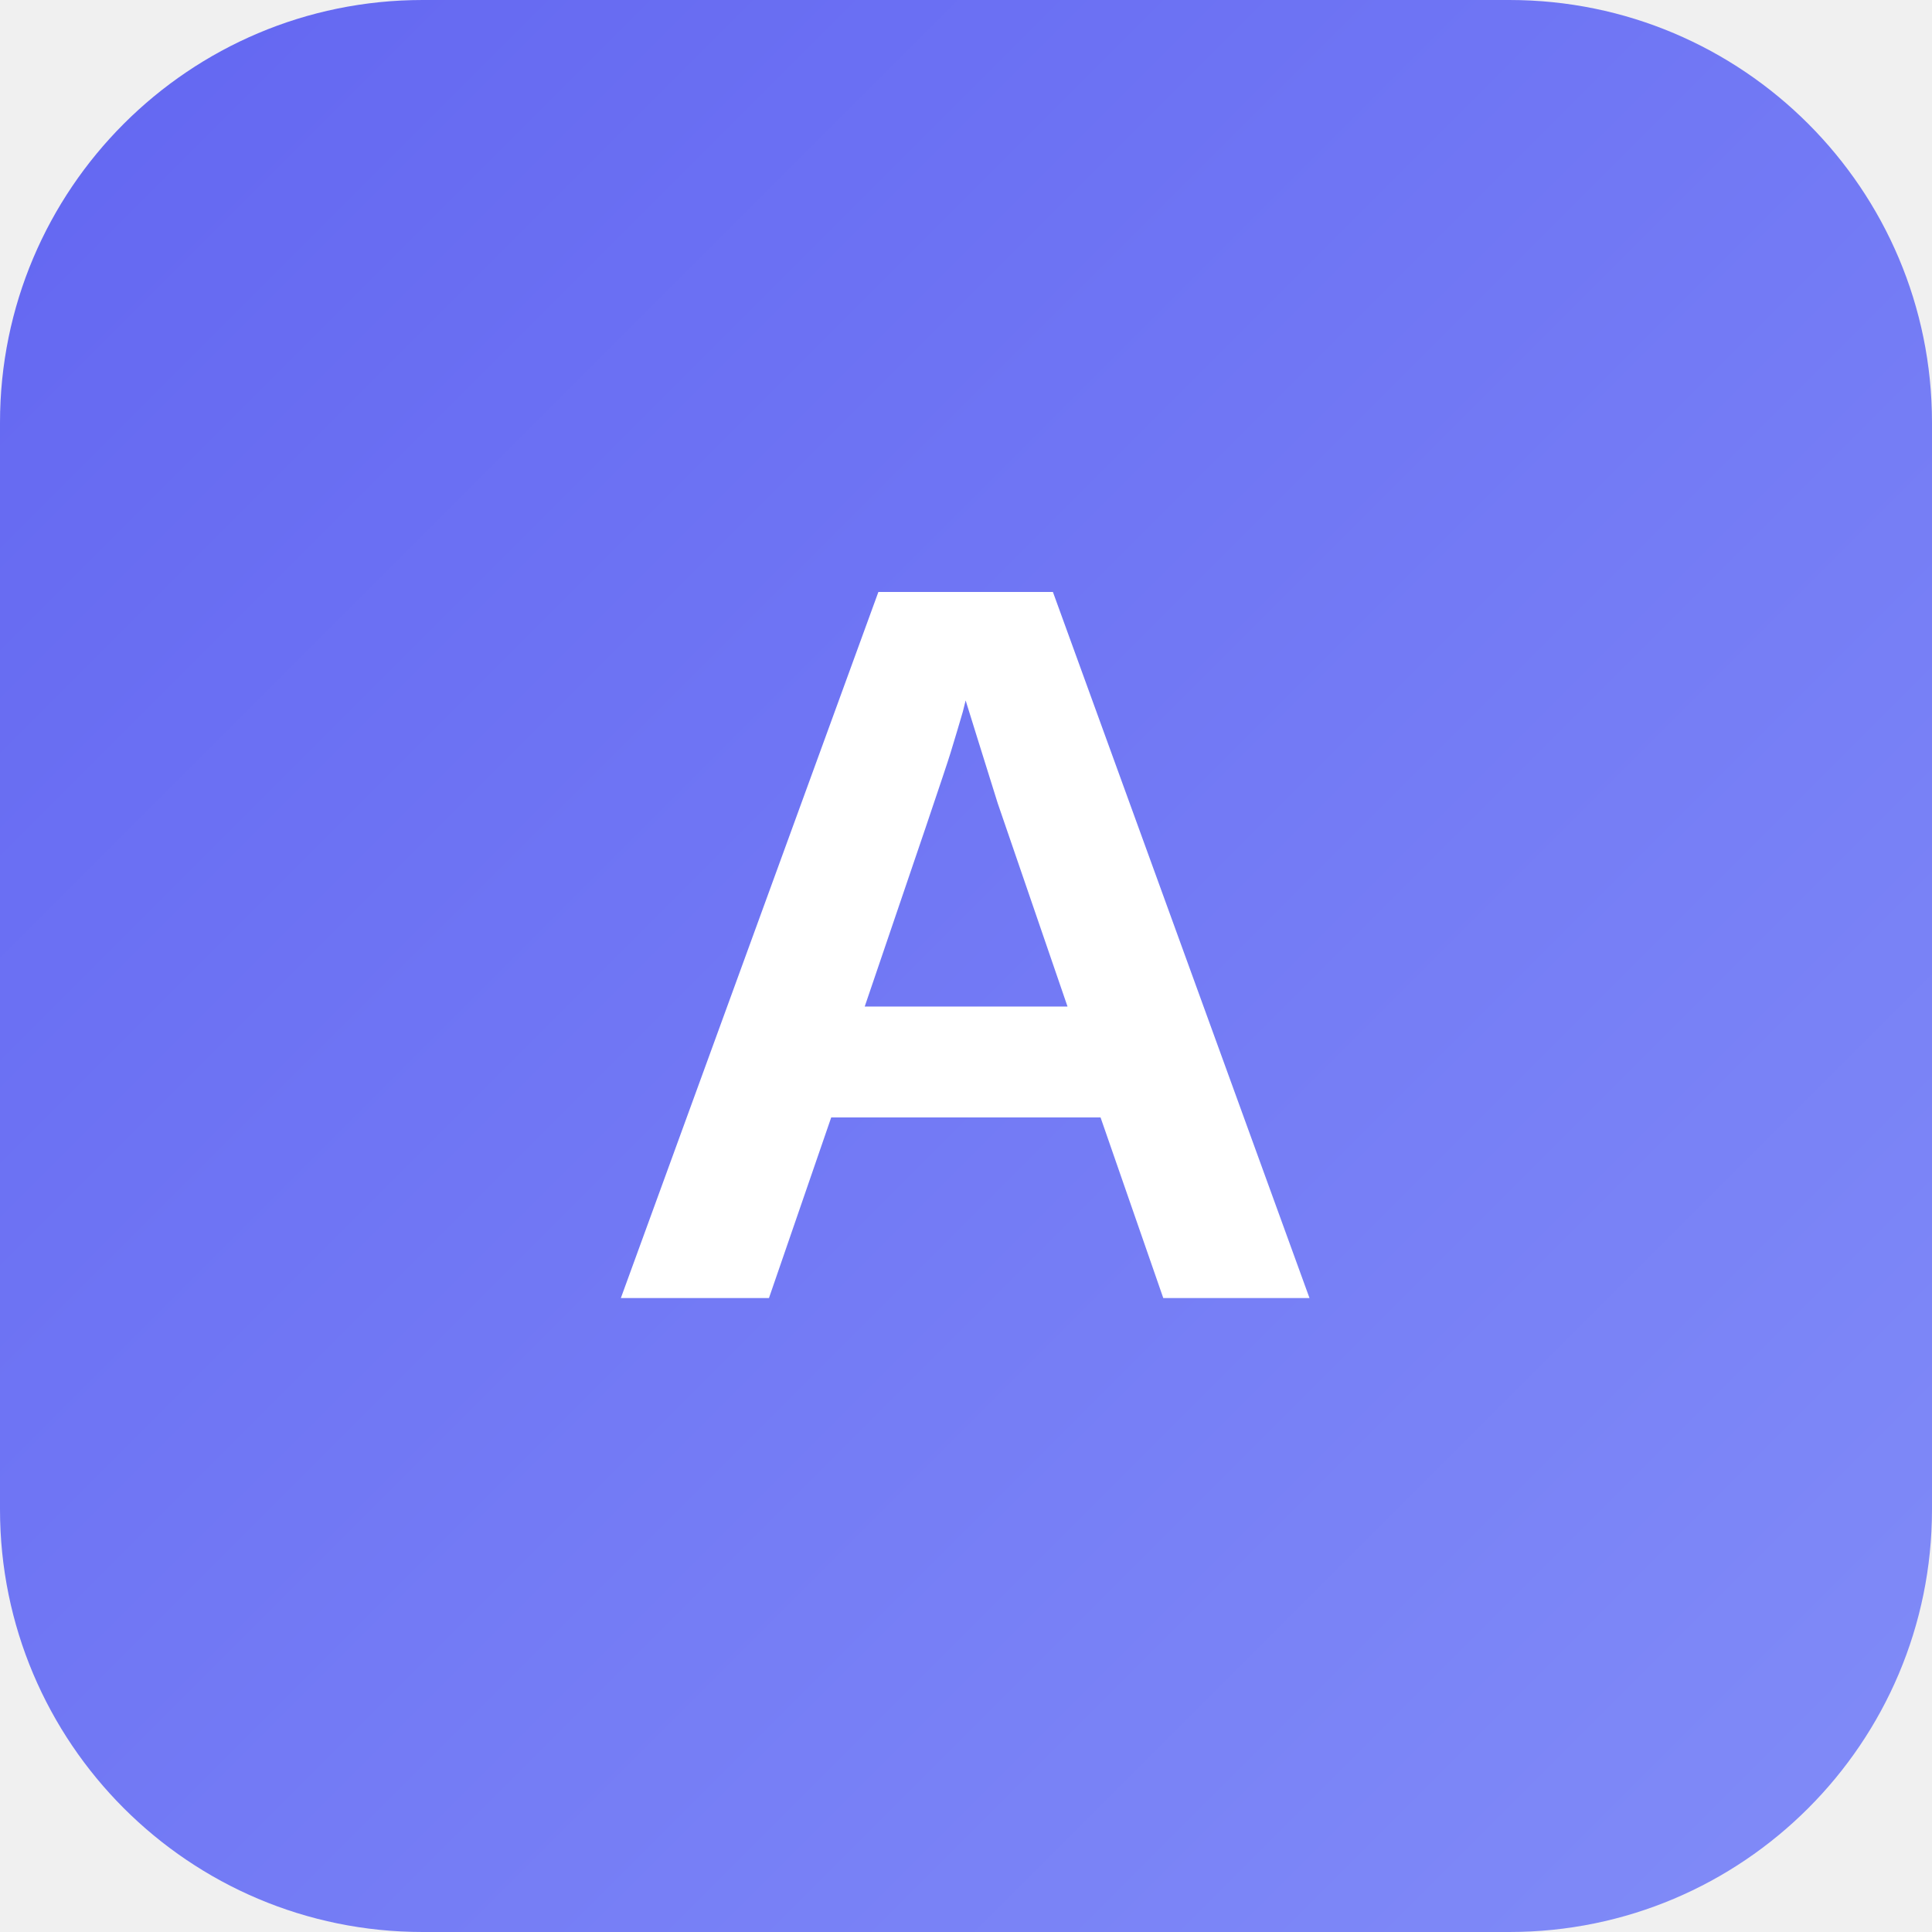
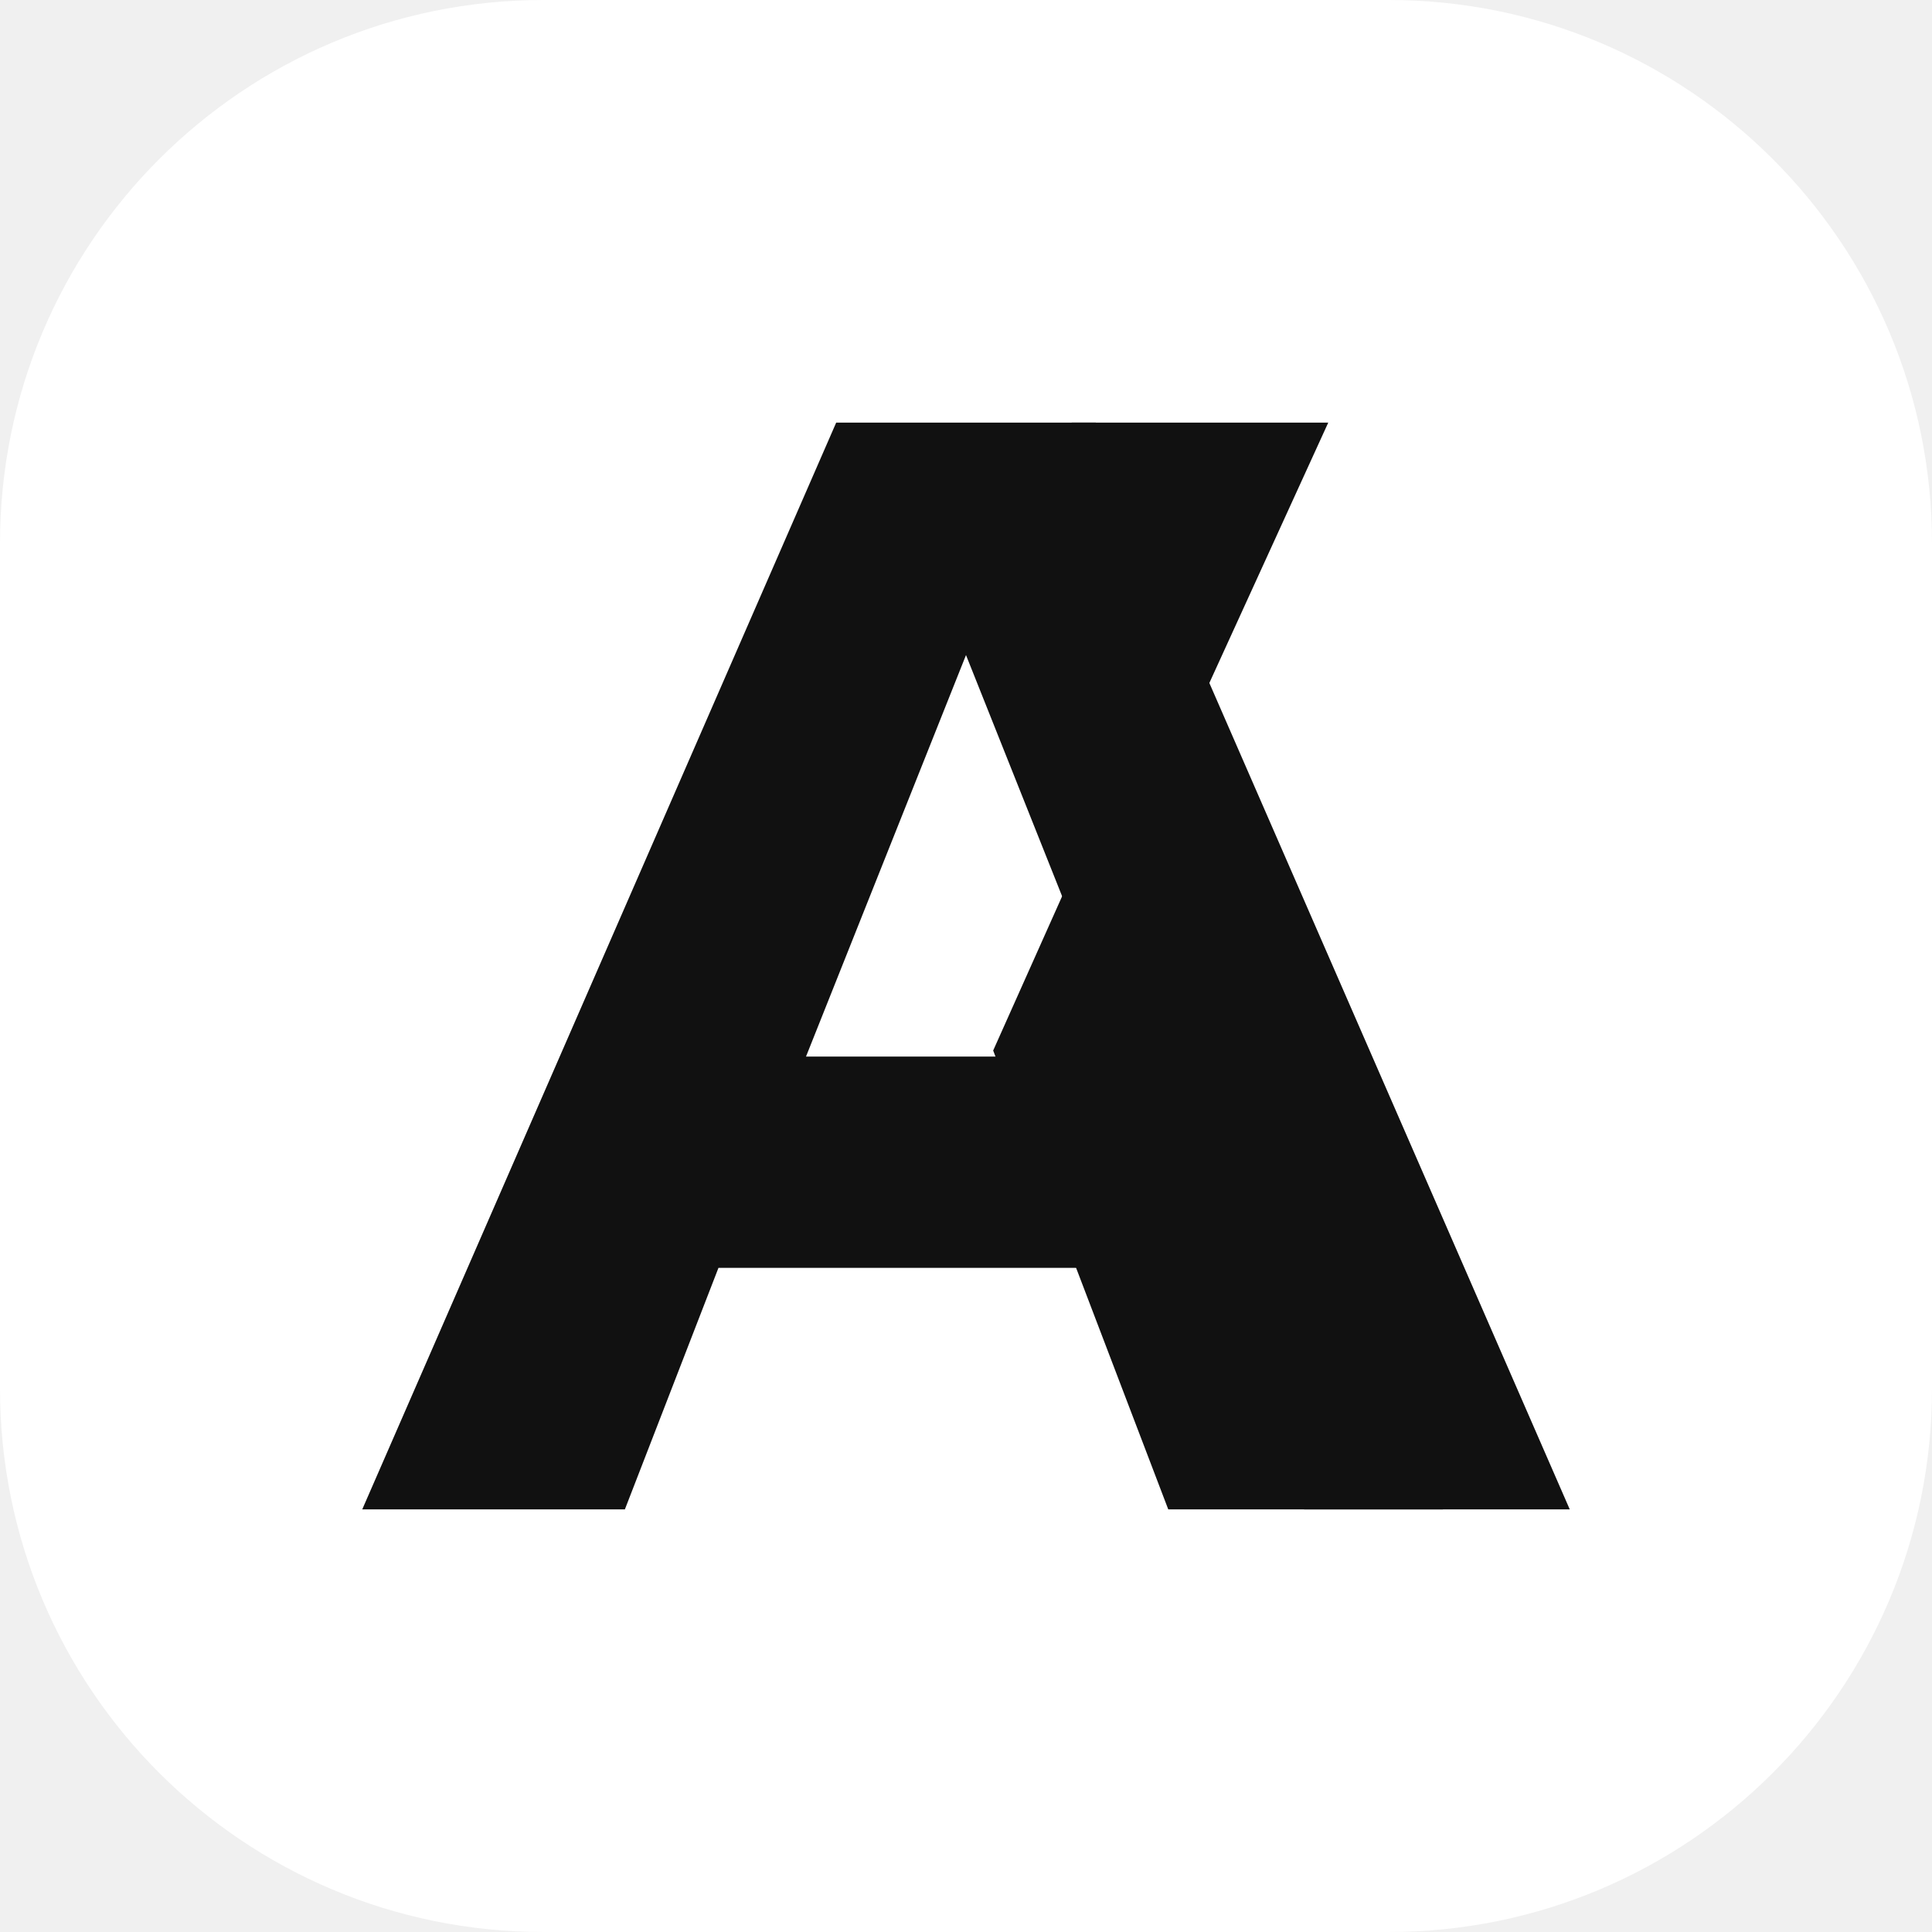
<svg xmlns="http://www.w3.org/2000/svg" viewBox="0 0 64 64" role="img" aria-label="AXMchat">
-   <defs>
-     <linearGradient id="axm-gradient" x1="0%" y1="0%" x2="100%" y2="100%">
-       <stop offset="0%" stop-color="#6366f1" />
-       <stop offset="100%" stop-color="#818cf8" />
-     </linearGradient>
-   </defs>
-   <rect width="64" height="64" rx="14" fill="url(#axm-gradient)" />
-   <text x="32" y="43" text-anchor="middle" font-family="Arial, Helvetica, sans-serif" font-size="34" font-weight="800" fill="#fff">A</text>
+   <rect width="64" height="64" rx="18" fill="#fff" />
+   <path fill="#111" d="M12 50 27.7 14h8.6L52 50h-8.8l-3.2-8H23.8l-3.1 8H12Zm14.7-15h10.6L32 21.7 26.7 35Z" />
+   <path fill="#111" d="M35.5 14H44l-5.8 12.7L47.8 50h-9.1l-5.8-15.2 5.9-13.2L35.5 14Z" />
</svg>
